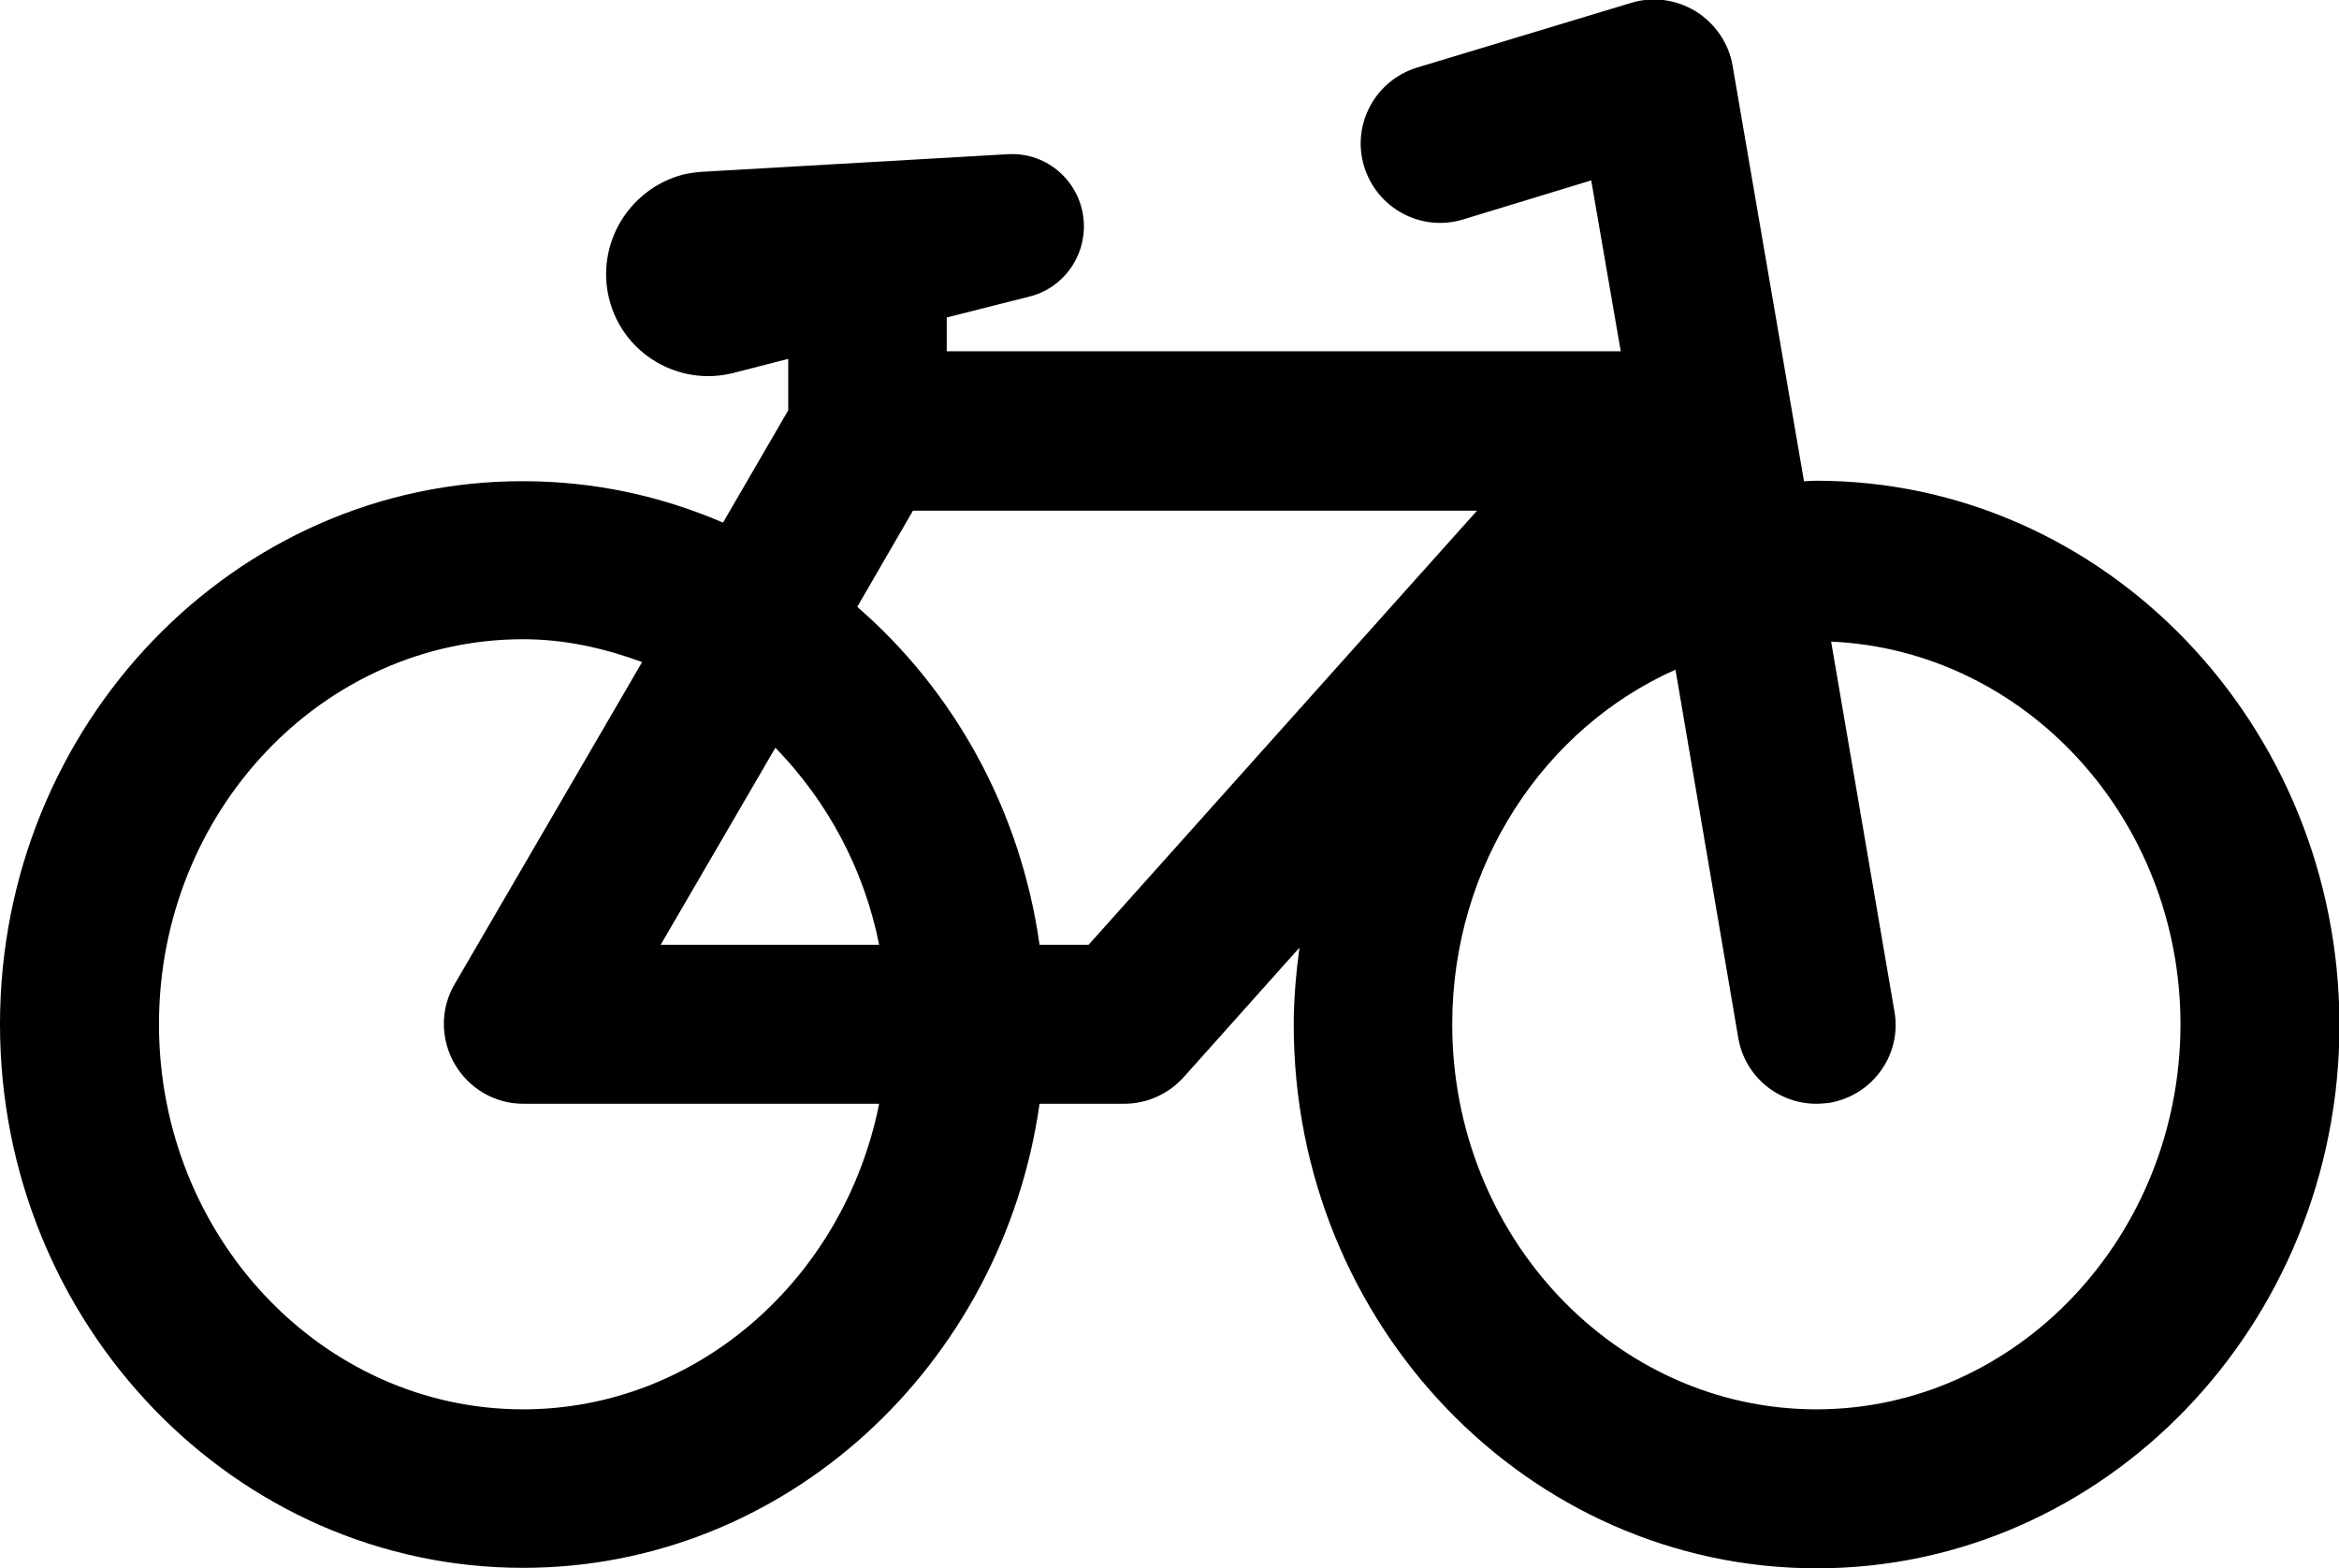
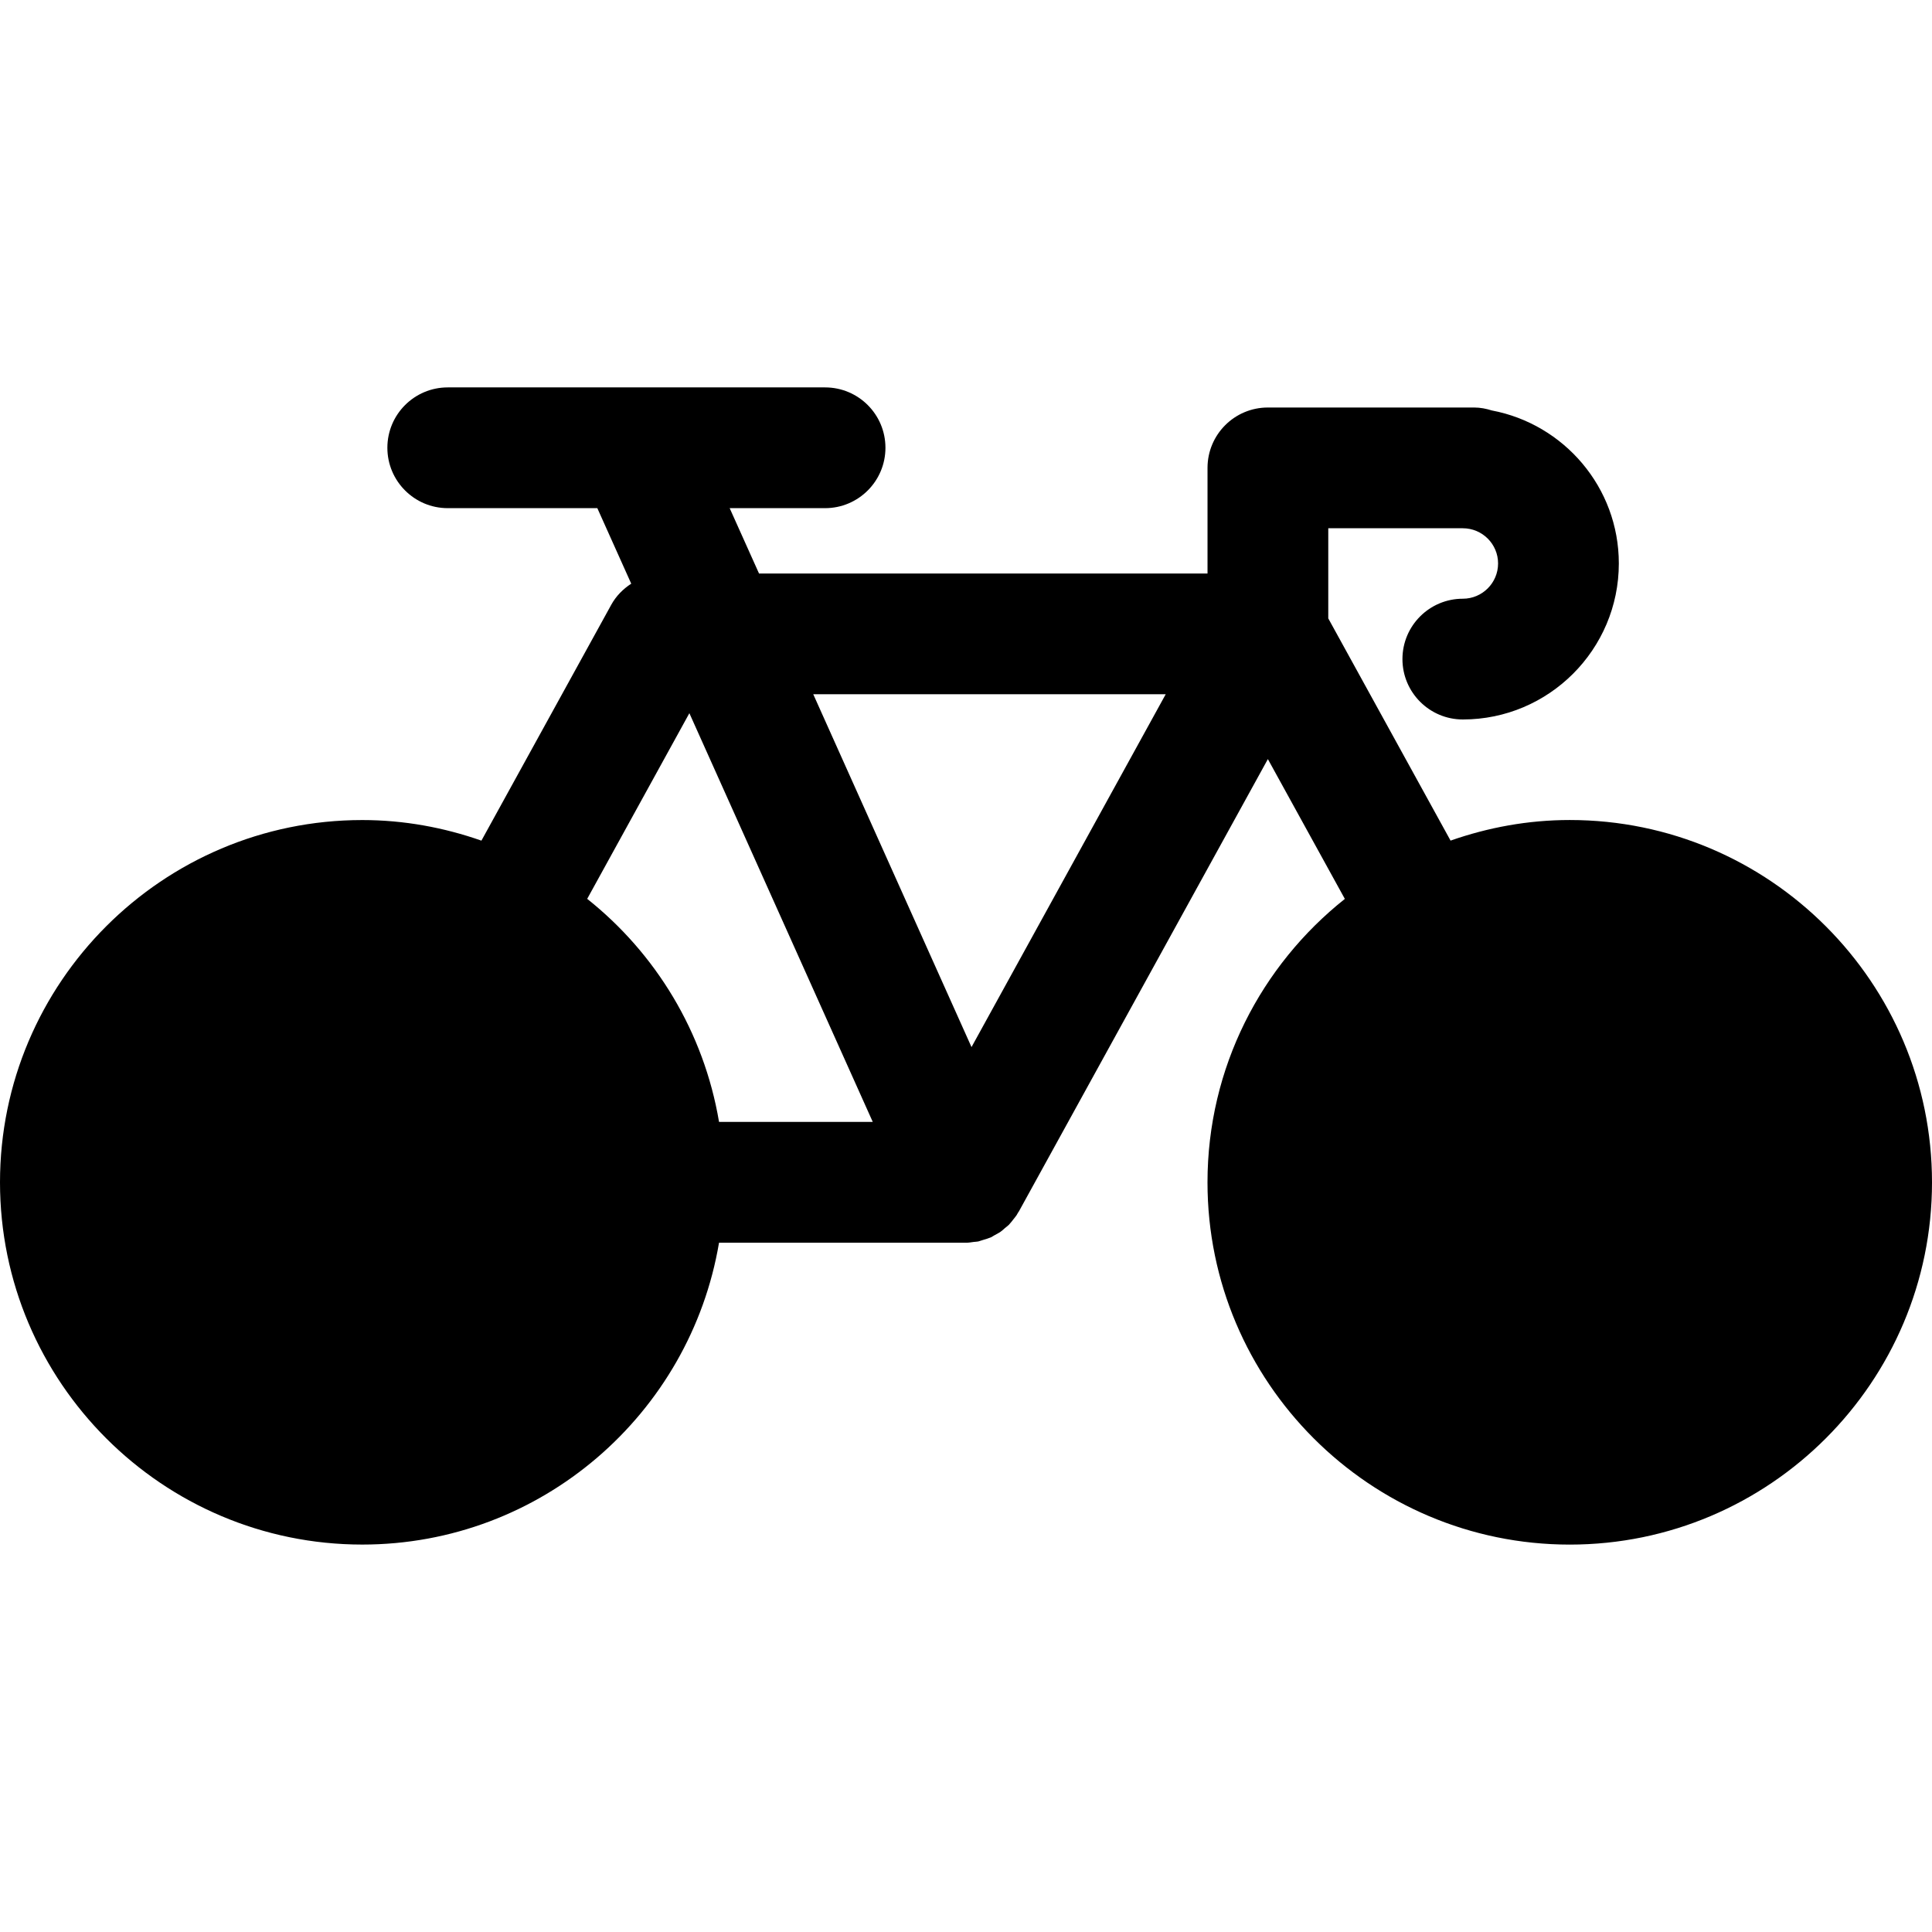
- <svg xmlns="http://www.w3.org/2000/svg" version="1.1" id="Capa_1" x="0px" y="0px" viewBox="0 0 491.4 329.4" style="enable-background:new 0 0 491.4 329.4;" xml:space="preserve">
-   <path id="XMLID_188_" d="M381.6,101c-0.9,0-1.8,0.1-2.6,0.1L364,13.8c-0.8-4.7-3.6-8.8-7.7-11.4c-4.1-2.5-9-3.2-13.6-1.8l-45,13.6  c-8.8,2.7-13.8,12-11.1,20.8c2.7,8.8,12,13.8,20.8,11.1l26.9-8.2l6.2,35.9H198.9v-7.1l17.4-4.4c6.9-1.7,11.8-8.2,11.4-15.6  c-0.5-8.4-7.6-14.8-16-14.3l-64.3,3.7c-1.3,0.1-2.7,0.3-4,0.6C132,39.8,125.1,51.4,128,62.9c2.9,11.4,14.5,18.3,25.9,15.5l11.7-3  v10.8l-13.7,23.6c-13-5.6-27.1-8.7-42-8.7C49.3,101,0,152.2,0,215.2c0,63,49.3,114.2,109.9,114.2c55.1,0,100.7-42.5,108.5-97.5h17.8  c4.7,0,9.2-2,12.4-5.5l24.4-27.3c-0.7,5.3-1.2,10.7-1.2,16.2c0,63,49.3,114.2,109.9,114.2c60.5,0,109.8-51.2,109.8-114.2  C491.4,152.2,442.1,101,381.6,101z M109.9,296.1c-42.2,0-76.5-36.3-76.5-80.9c0-44.6,34.3-80.9,76.5-80.9c8.8,0,17.1,1.9,25,4.8  l-39.4,67.7c-3,5.1-3,11.5,0,16.7c3,5.2,8.5,8.4,14.4,8.4h74.8C177.4,268.5,146.6,296.1,109.9,296.1z M184.7,198.5h-45.9l24.1-41.4  C173.7,168.2,181.5,182.4,184.7,198.5z M228.7,198.5h-10.3c-4-28.4-18-53.4-38.3-71l11.7-20.2h118.5L228.7,198.5z M381.6,296.1  c-42.2,0-76.5-36.3-76.5-80.9c0-33.5,19.4-62.3,46.9-74.5l13.2,77.4c1.4,8.1,8.4,13.8,16.4,13.8c0.9,0,1.9-0.1,2.8-0.2  c9.1-1.6,15.2-10.2,13.6-19.2l-13.3-77.7c40.7,1.8,73.4,37.1,73.4,80.5C458,259.8,423.7,296.1,381.6,296.1z" />
+ <svg xmlns="http://www.w3.org/2000/svg" version="1.1" id="Capa_1" x="0px" y="0px" viewBox="0 0 393.524 393.524" style="enable-background:new 0 0 393.524 393.524;" xml:space="preserve">
+   <path d="M319.743,167.026c-8.515,0-16.657,1.525-24.283,4.194l-24.908-45.261V107.6h27.406c3.963,0,7.182,3.212,7.182,7.167   c0,3.967-3.219,7.185-7.182,7.185c-6.785,0-12.298,5.5-12.298,12.298c0,6.786,5.513,12.298,12.298,12.298   c17.522,0,31.777-14.255,31.777-31.781c0-15.495-11.169-28.388-25.868-31.162c-1.153-0.363-2.342-0.6-3.604-0.6h-42.009   c-6.798,0-12.298,5.506-12.298,12.297v21.521h-91.349l-5.983-13.318h19.432c6.794,0,12.298-5.513,12.298-12.298   c0-6.797-5.504-12.298-12.298-12.298h-38.671c-0.012,0-0.036,0-0.048,0H91.201c-6.789,0-12.298,5.5-12.298,12.298   c0,6.785,5.509,12.298,12.298,12.298h30.468l6.906,15.384c-1.661,1.081-3.087,2.507-4.071,4.296l-26.445,48.042   c-7.614-2.669-15.76-4.194-24.271-4.194C33.102,167.033,0,200.134,0,240.822s33.102,73.787,73.787,73.787   c36.488,0,66.797-26.649,72.67-61.489h50.272c0.012,0,0.023,0.012,0.036,0.012c0.528,0,1.071-0.096,1.6-0.168   c0.301-0.035,0.616-0.035,0.898-0.096c0.141-0.036,0.288-0.096,0.429-0.132c0.24-0.061,0.469-0.156,0.721-0.229   c0.418-0.126,0.853-0.24,1.262-0.42c0.035-0.024,0.084-0.024,0.123-0.036c0.252-0.12,0.453-0.276,0.693-0.402   c0.228-0.126,0.471-0.24,0.693-0.379c0.192-0.119,0.391-0.228,0.595-0.359c0.336-0.24,0.636-0.517,0.931-0.781   c0.252-0.216,0.528-0.396,0.769-0.637c0.042-0.035,0.078-0.102,0.126-0.144c0.288-0.301,0.528-0.625,0.78-0.949   c0.229-0.3,0.48-0.576,0.685-0.889c0.108-0.192,0.211-0.372,0.324-0.564c0.036-0.071,0.097-0.126,0.139-0.192l50.716-92.137   l15.679,28.478c-17.023,13.52-27.977,34.356-27.977,57.733c0,40.682,33.104,73.786,73.787,73.786   c40.688,0,73.787-33.104,73.787-73.786C393.524,200.14,360.432,167.026,319.743,167.026z M237.441,141.41l-39.556,71.868   l-32.234-71.868H237.441z M140.417,145.269l37.35,83.244h-31.309c-3.089-18.314-12.901-34.332-26.854-45.429L140.417,145.269z" />
</svg>
